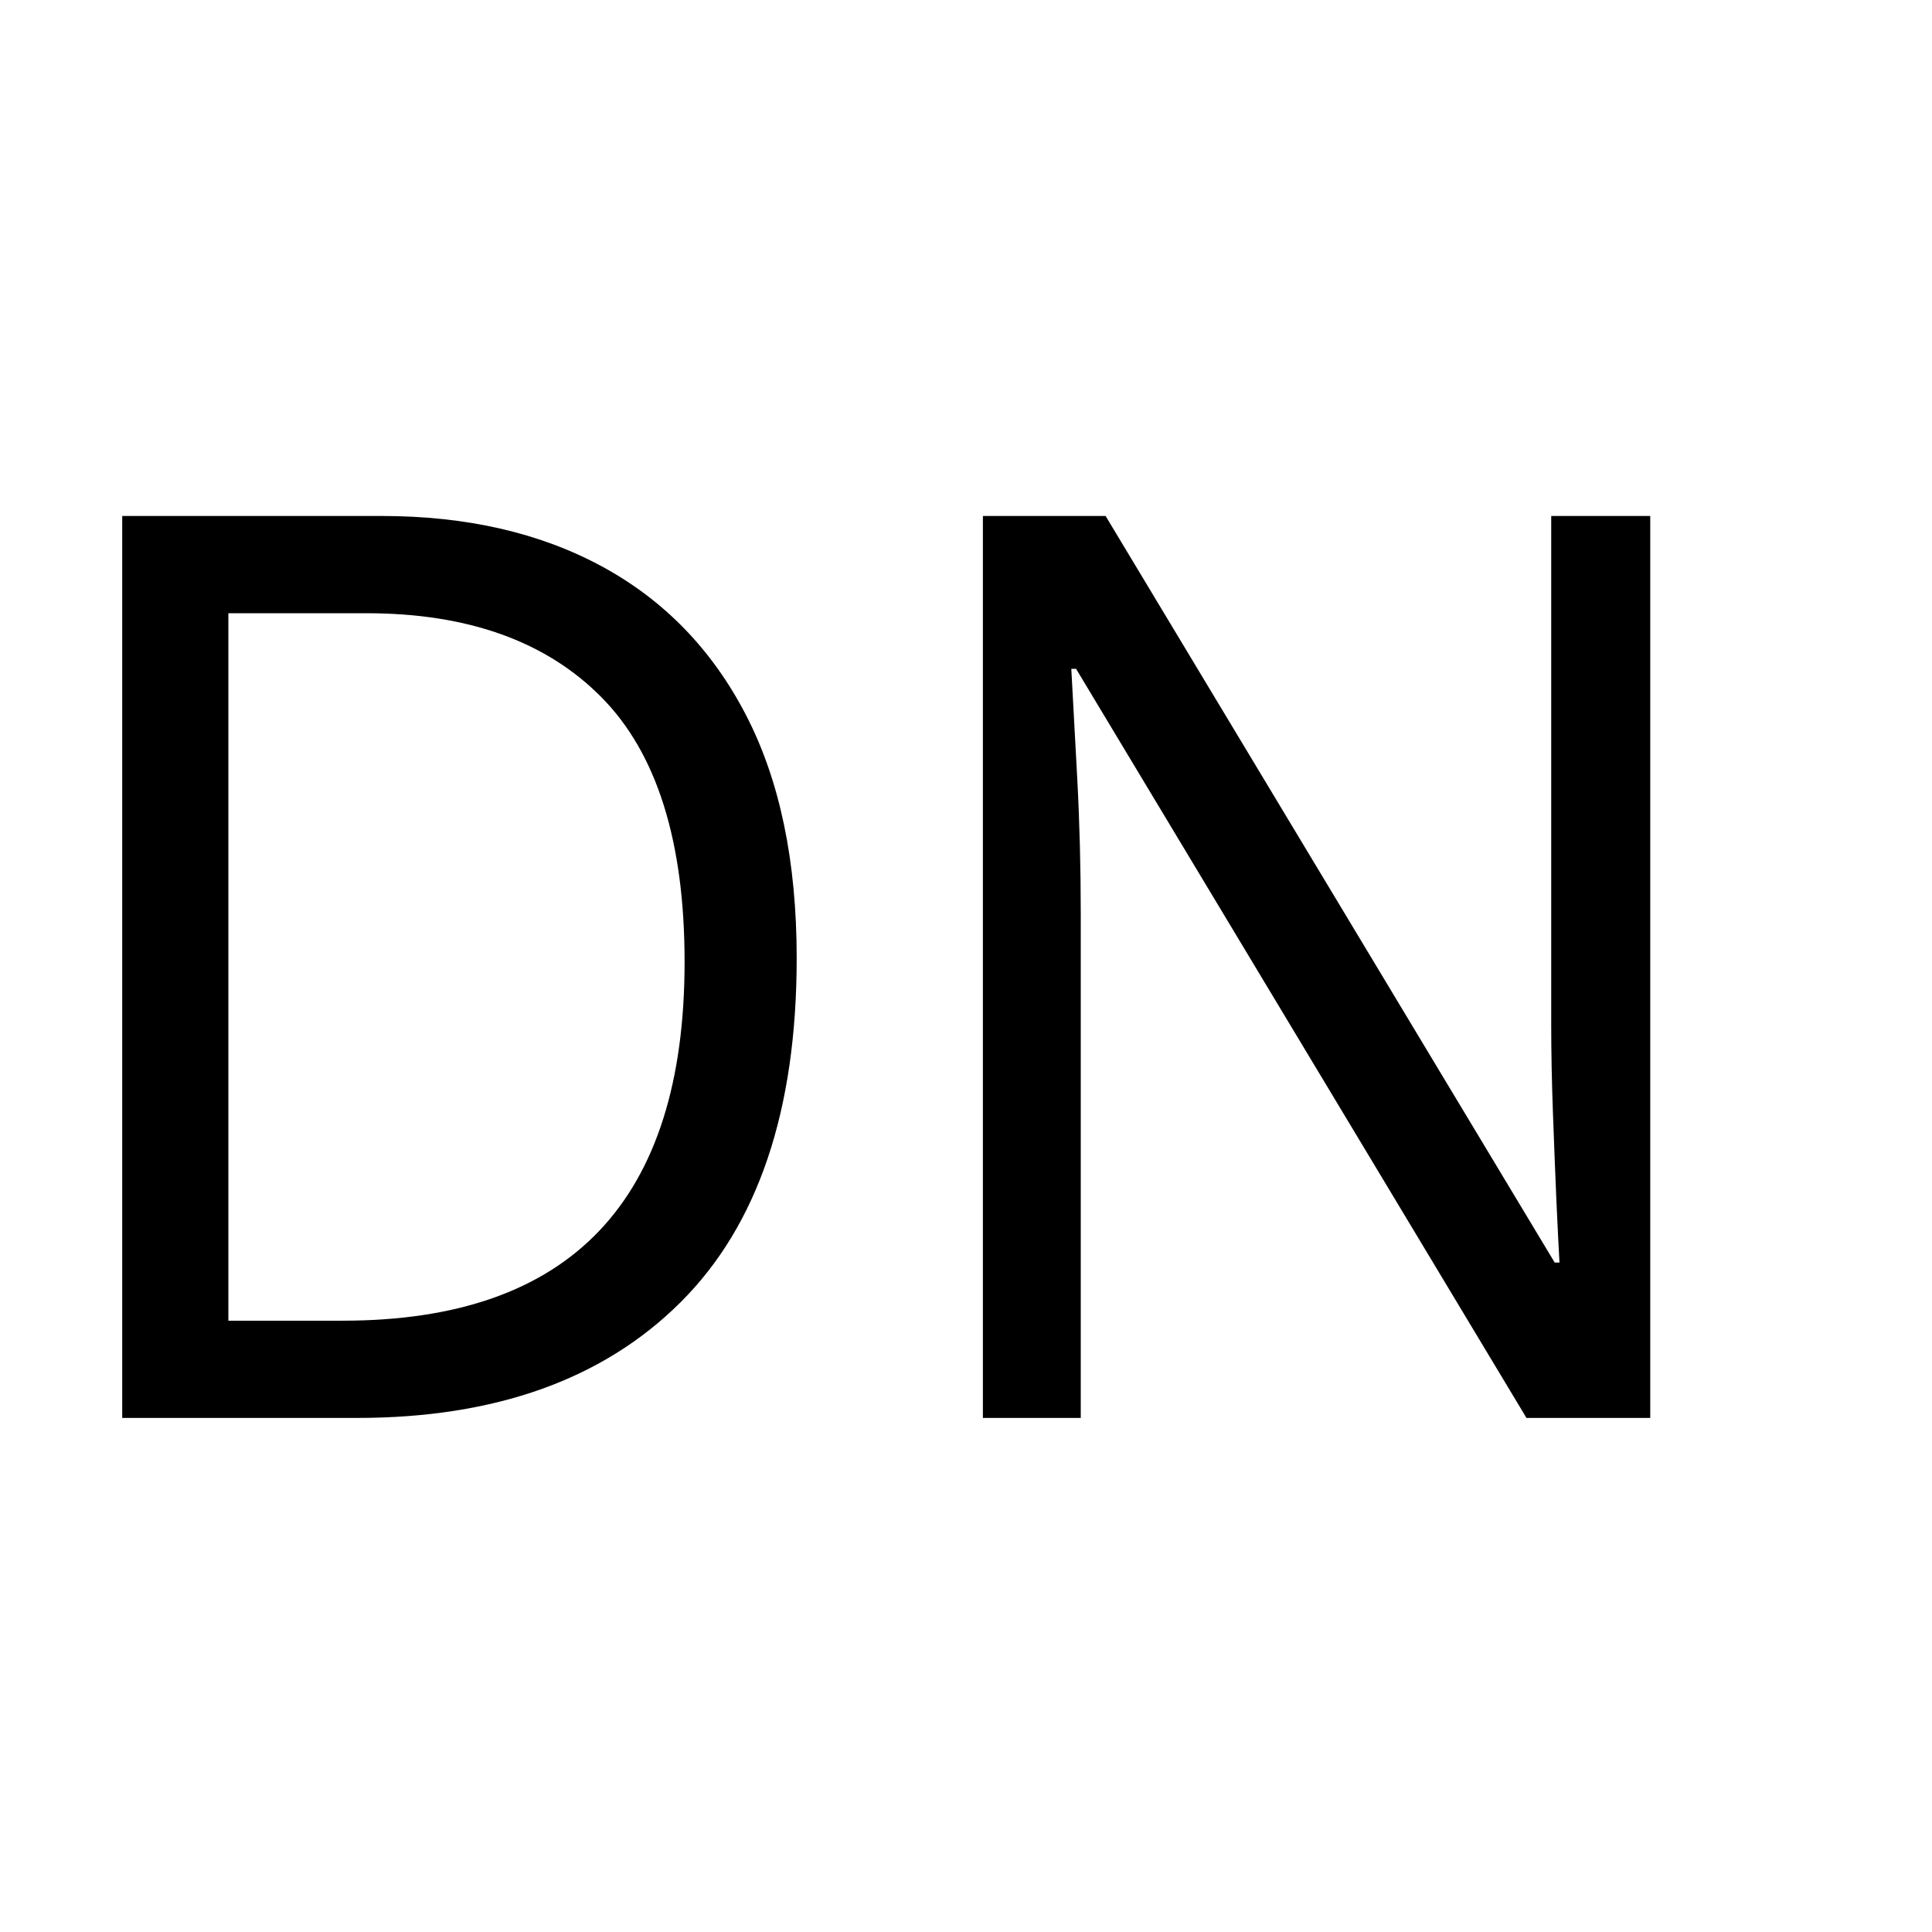
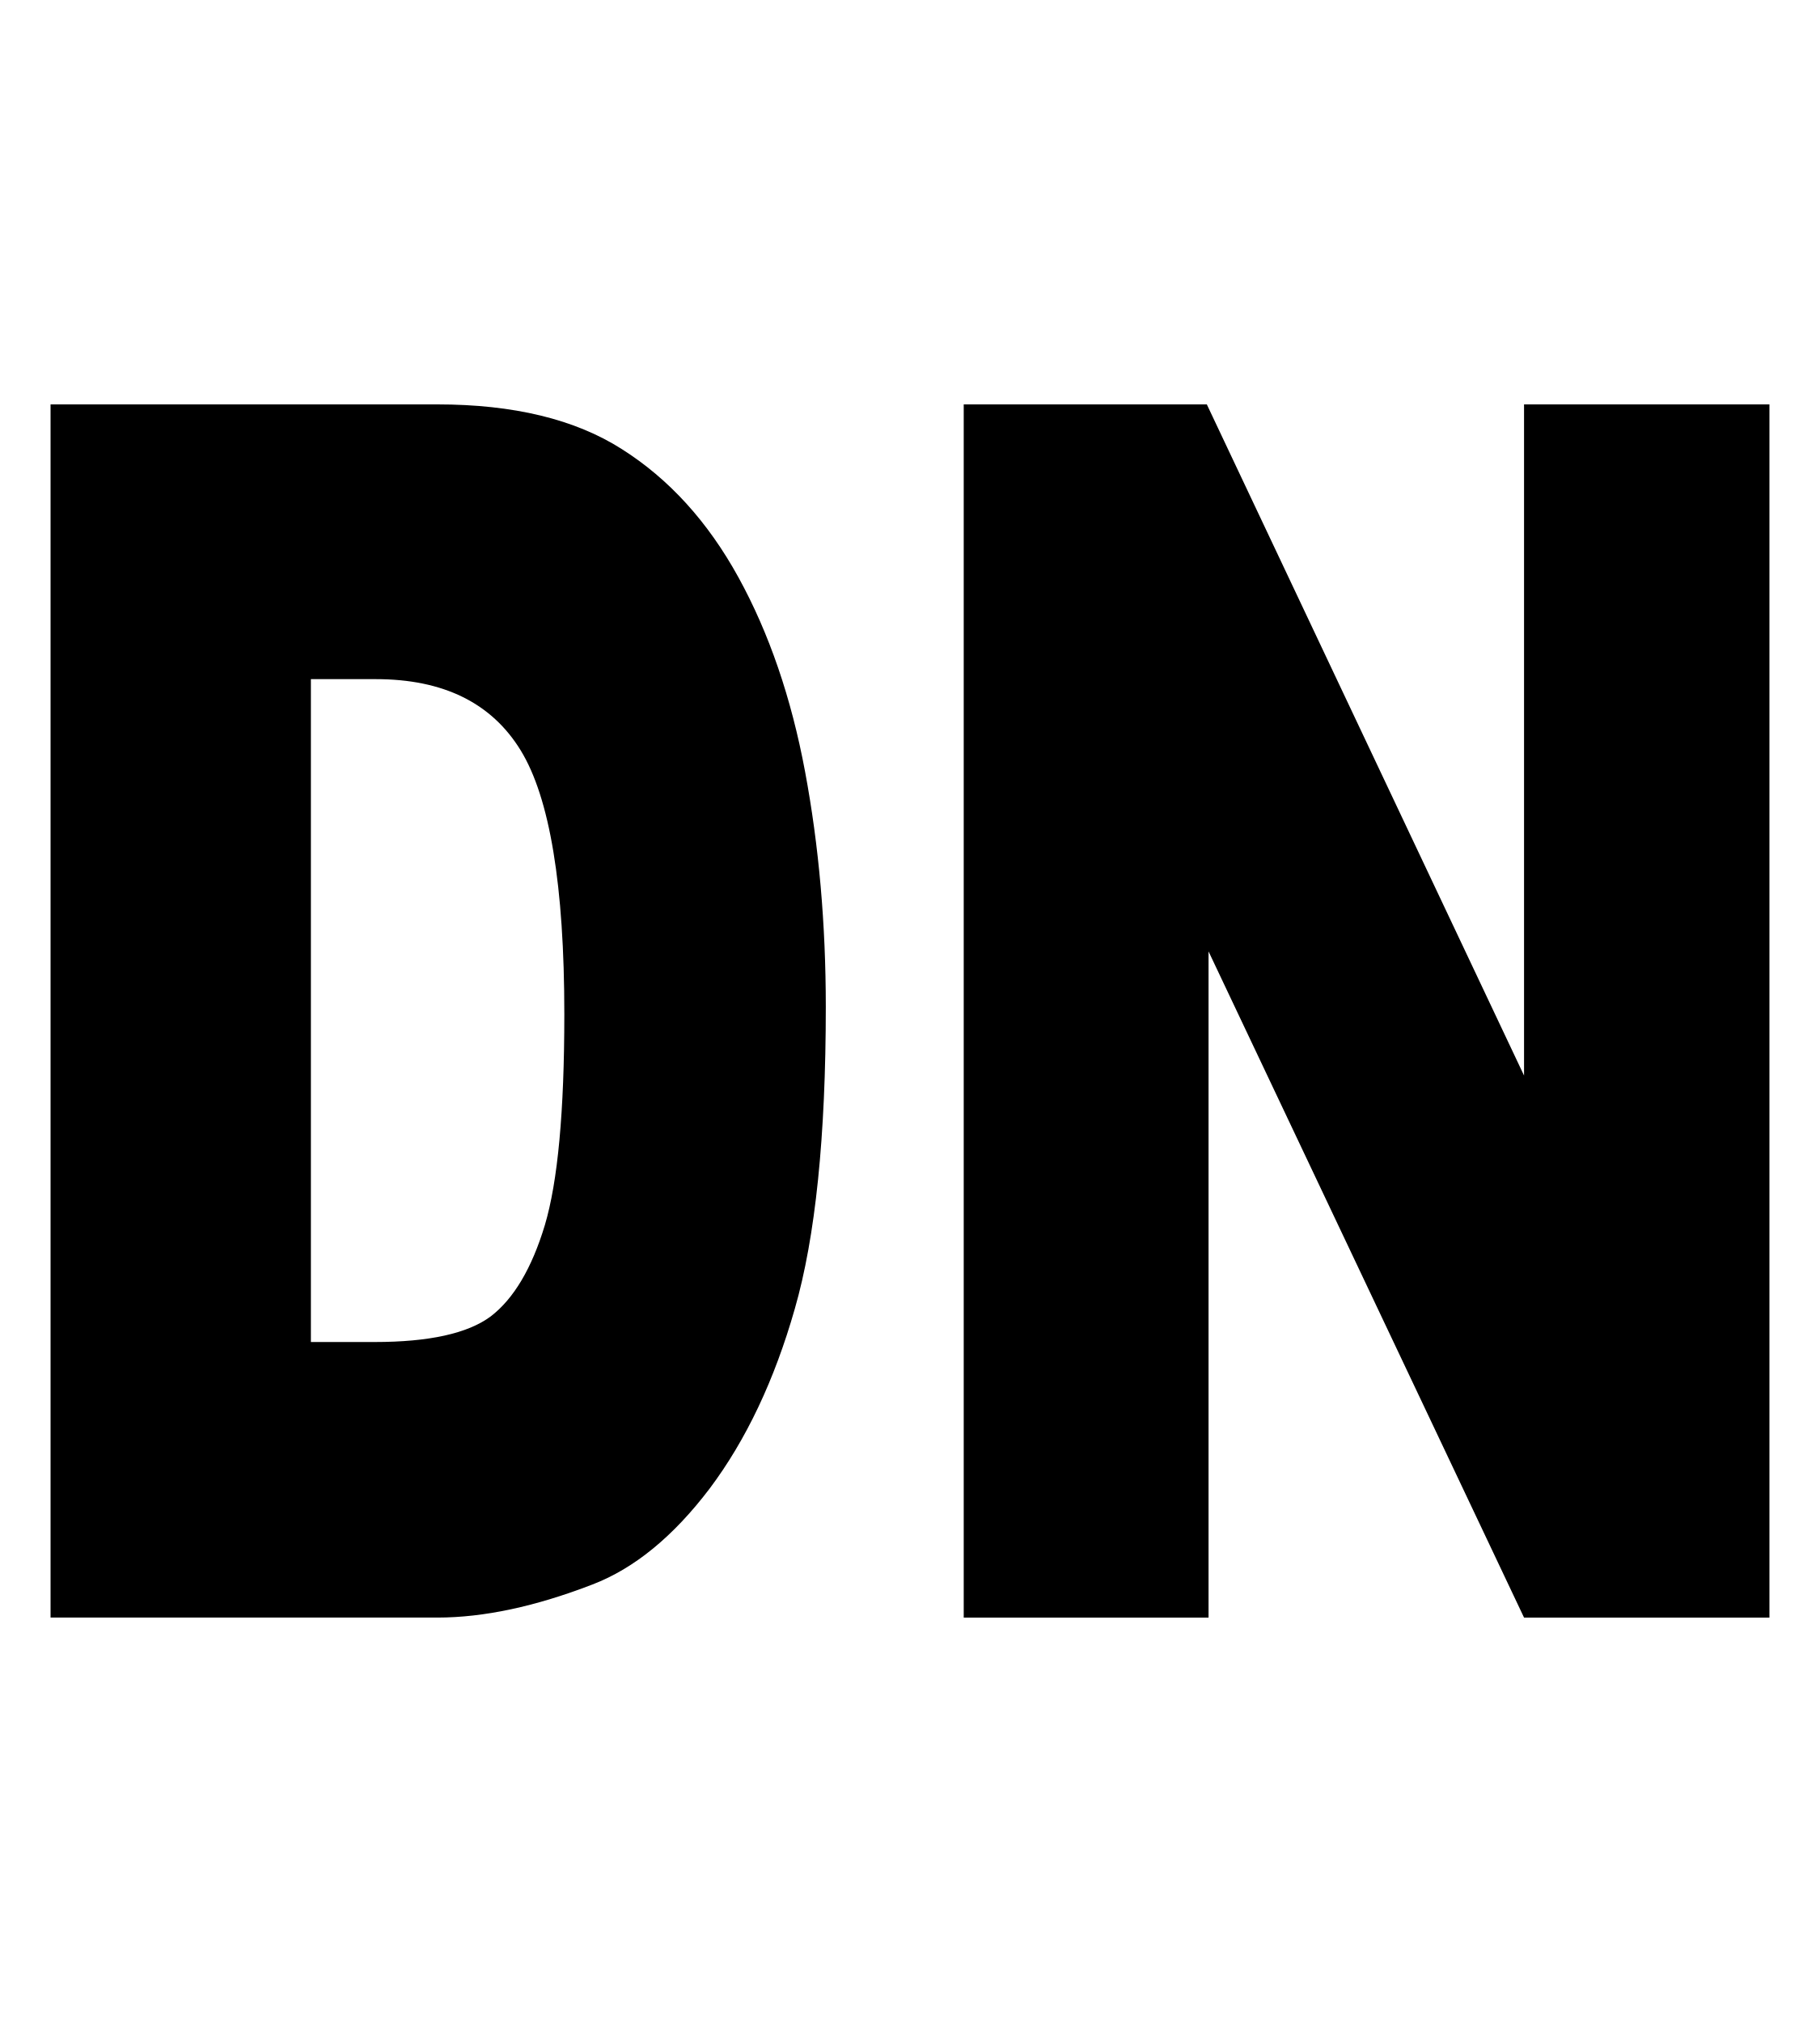
- <svg xmlns="http://www.w3.org/2000/svg" version="1.1" id="Layer_1" x="0px" y="0px" viewBox="0 0 250 250" style="enable-background:new 0 0 250 250;" xml:space="preserve">
-   <defs id="defs8" />
+ <svg xmlns="http://www.w3.org/2000/svg" version="1.1" id="Layer_1" x="0px" y="0px" viewBox="0 0 180 200" xml:space="preserve" width="180" height="200">
+   <defs id="defs13" />
  <style type="text/css" id="style3">
	.st0{font-family:"Arial Black", "Arial Bold", Gadget, sans-serif;}
- 	.st1{font-size:125px;}
+ 	.st1{font-size:118.401px;}
+ 	
+ 		.st2{fill-rule:evenodd;clip-rule:evenodd;fill:none;stroke:#000000;stroke-width:18.986;stroke-linecap:round;stroke-miterlimit:10;}
</style>
-   <text id="XMLID_1_" class="st0 st1" x="1.06" y="177.253" style="font-size:157.926px;font-family:'Arial Black', 'Arial Bold', Gadget, sans-serif" transform="scale(0.9660434,1.03515)">DN</text>
+   <flowRoot xml:space="preserve" id="flowRoot3336" style="fill:black;stroke:none;stroke-opacity:1;stroke-width:1px;stroke-linejoin:miter;stroke-linecap:butt;fill-opacity:1;font-family:Arial;font-style:normal;font-weight:900;font-size:40px;line-height:125%;letter-spacing:0px;word-spacing:0px;-inkscape-font-specification:'Arial, Heavy';font-stretch:normal;font-variant:normal;text-anchor:middle;text-align:center;writing-mode:lr">
+     <flowRegion id="flowRegion3338">
+       <rect id="rect3340" width="142.589" height="86.721" x="17.511" y="69.919" />
+     </flowRegion>
+     <flowPara id="flowPara3342" />
+   </flowRoot>
+   <g transform="scale(0.8332832,1.200072)" style="font-style:normal;font-variant:normal;font-weight:900;font-stretch:normal;font-size:139.691px;line-height:125%;font-family:Arial;-inkscape-font-specification:'Arial, Heavy';text-align:center;letter-spacing:0px;word-spacing:0px;writing-mode:lr-tb;text-anchor:middle;fill:#000000;fill-opacity:1;stroke:none;stroke-width:1px;stroke-linecap:butt;stroke-linejoin:miter;stroke-opacity:1" id="text3344">
+     <path d="m 6,33.331 45.904,0 q 13.574,0 21.895,3.683 8.39,3.683 13.846,10.572 5.457,6.889 7.912,16.029 2.456,9.14 2.456,19.371 0,16.029 -3.683,24.896 -3.615,8.799 -10.095,14.801 -6.48,5.934 -13.915,7.912 -10.163,2.728 -18.416,2.728 l -45.904,0 0,-99.994 z m 30.899,22.645 0,54.635 7.571,0 q 9.686,0 13.778,-2.114 4.093,-2.183 6.412,-7.503 2.319,-5.388 2.319,-17.393 0,-15.893 -5.184,-21.759 -5.184,-5.866 -17.189,-5.866 l -7.708,0 z" style="" id="path3361" />
+     <path d="m 114.384,33.331 28.852,0 37.651,55.317 0,-55.317 29.125,0 0,99.994 -29.125,0 -37.447,-54.908 0,54.908 -29.057,0 0,-99.994 z" style="" id="path3363" />
+   </g>
</svg>
